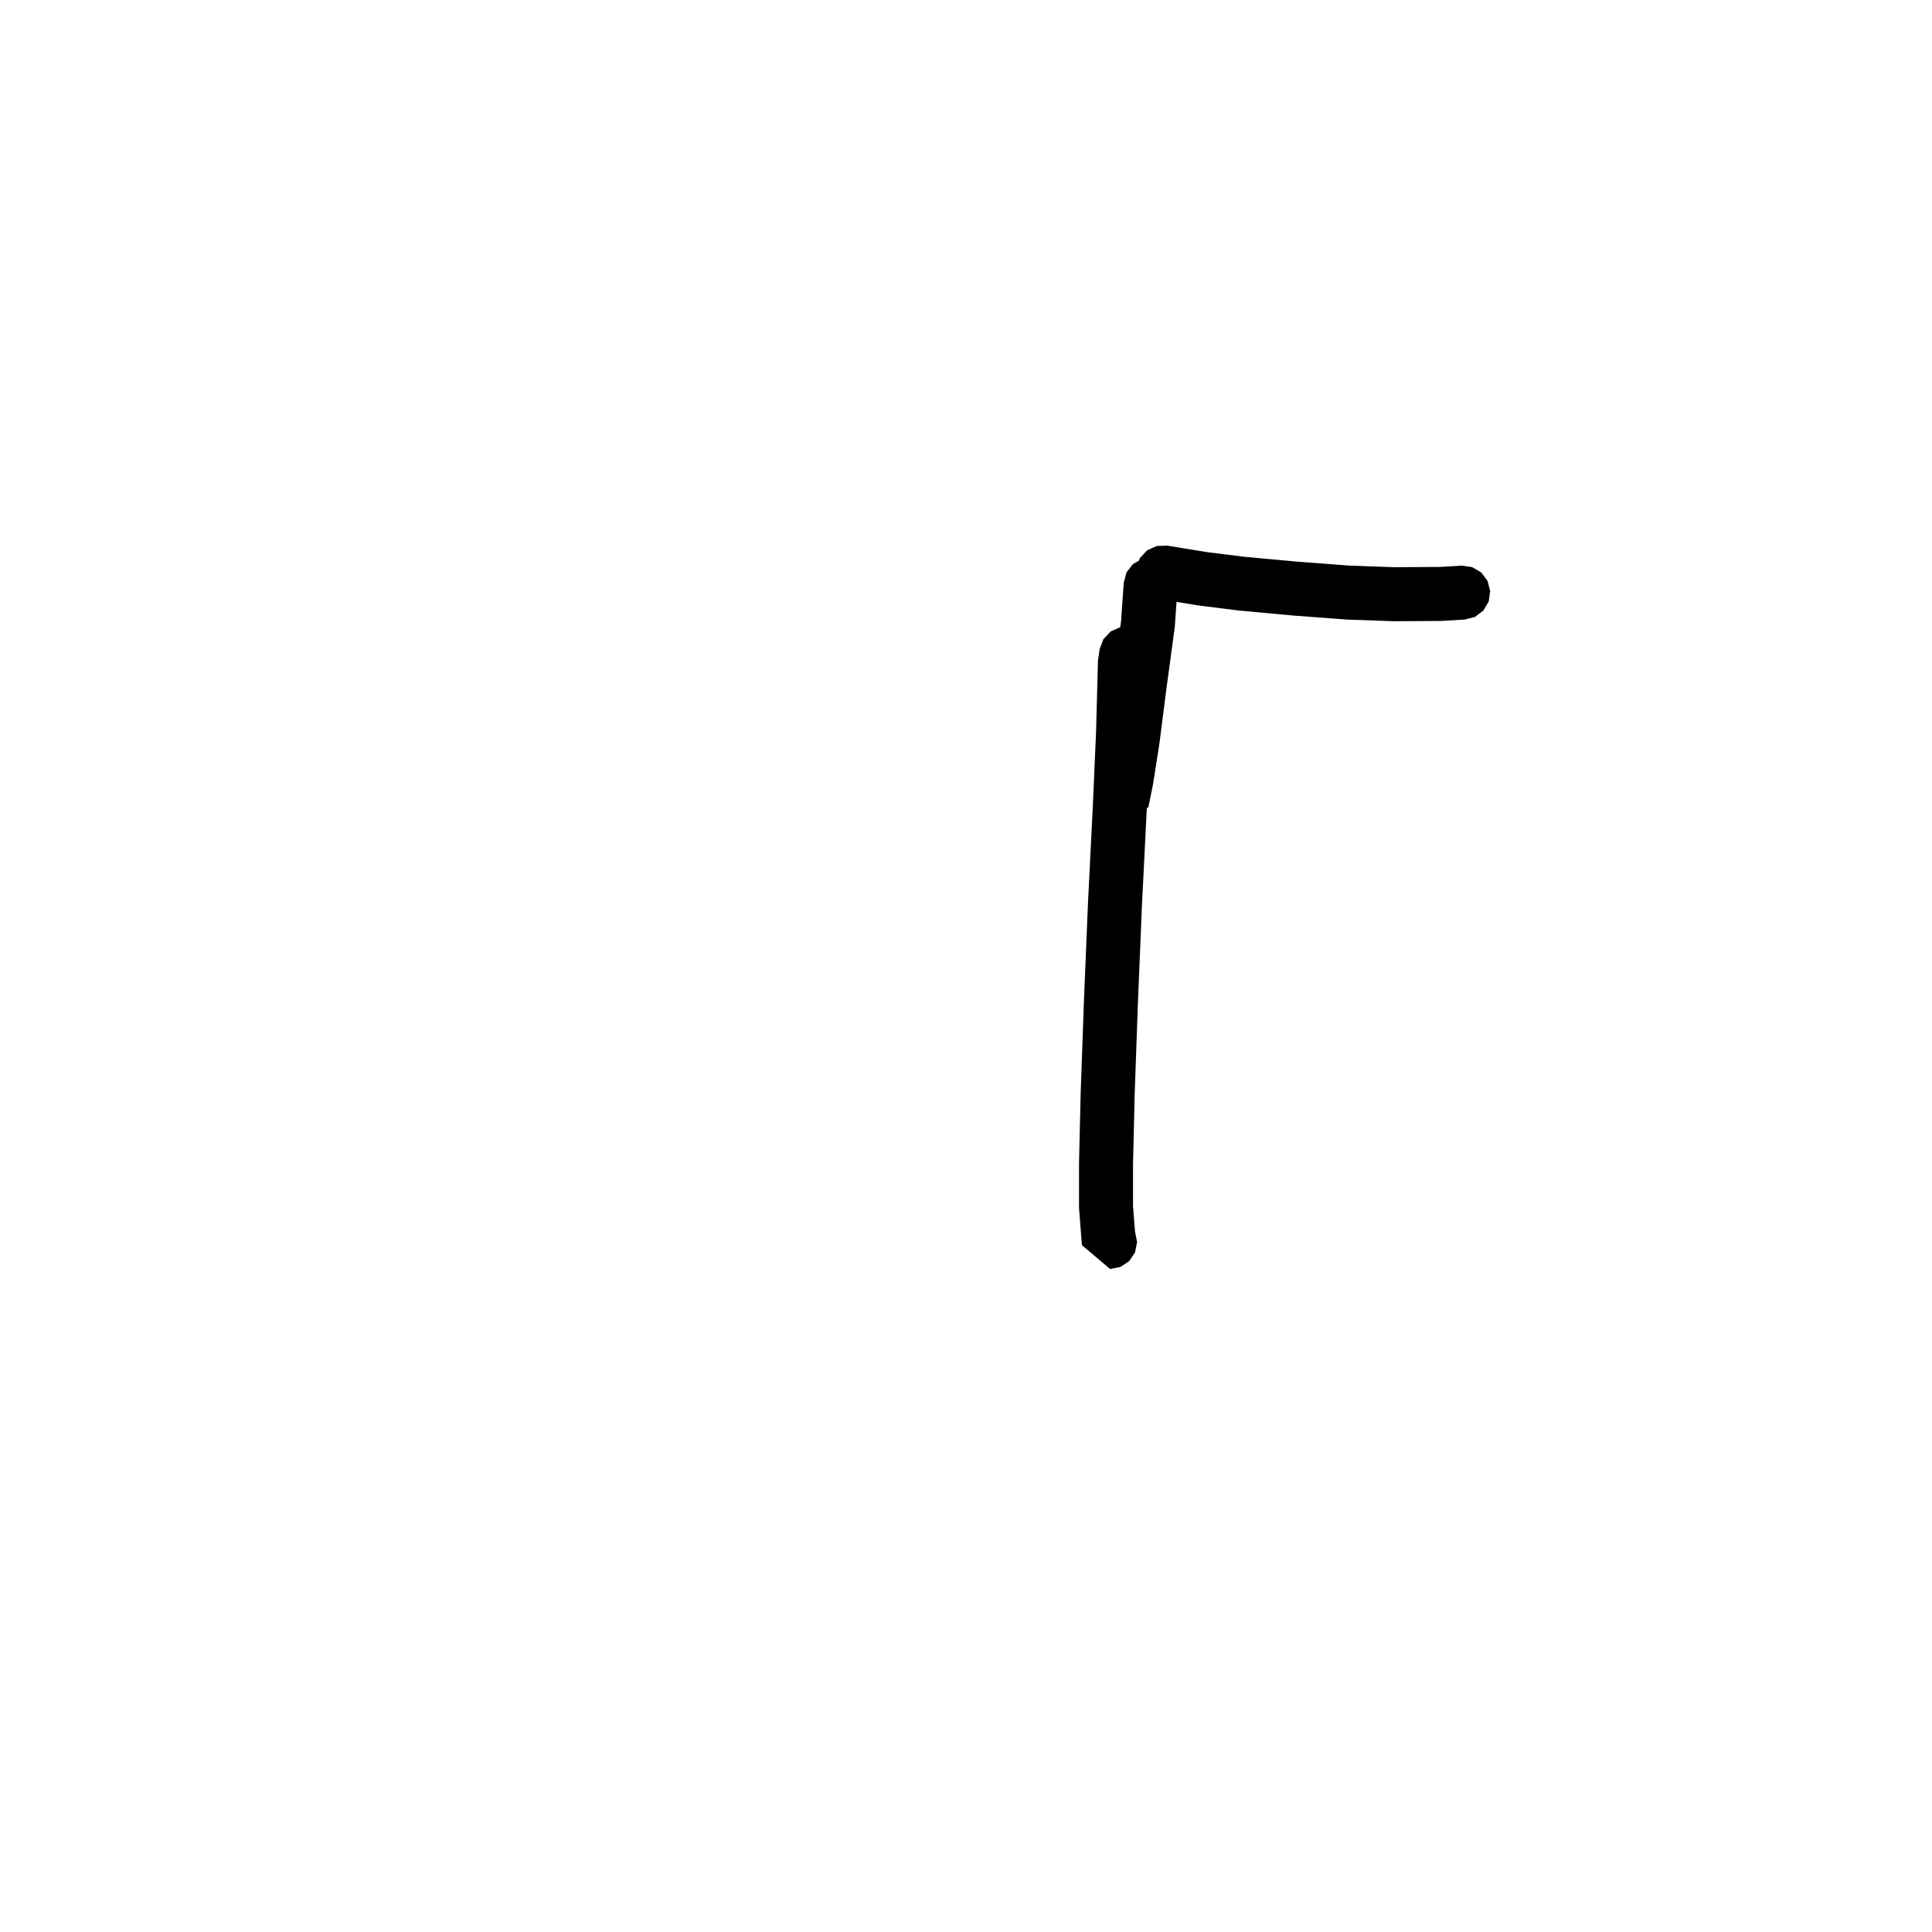
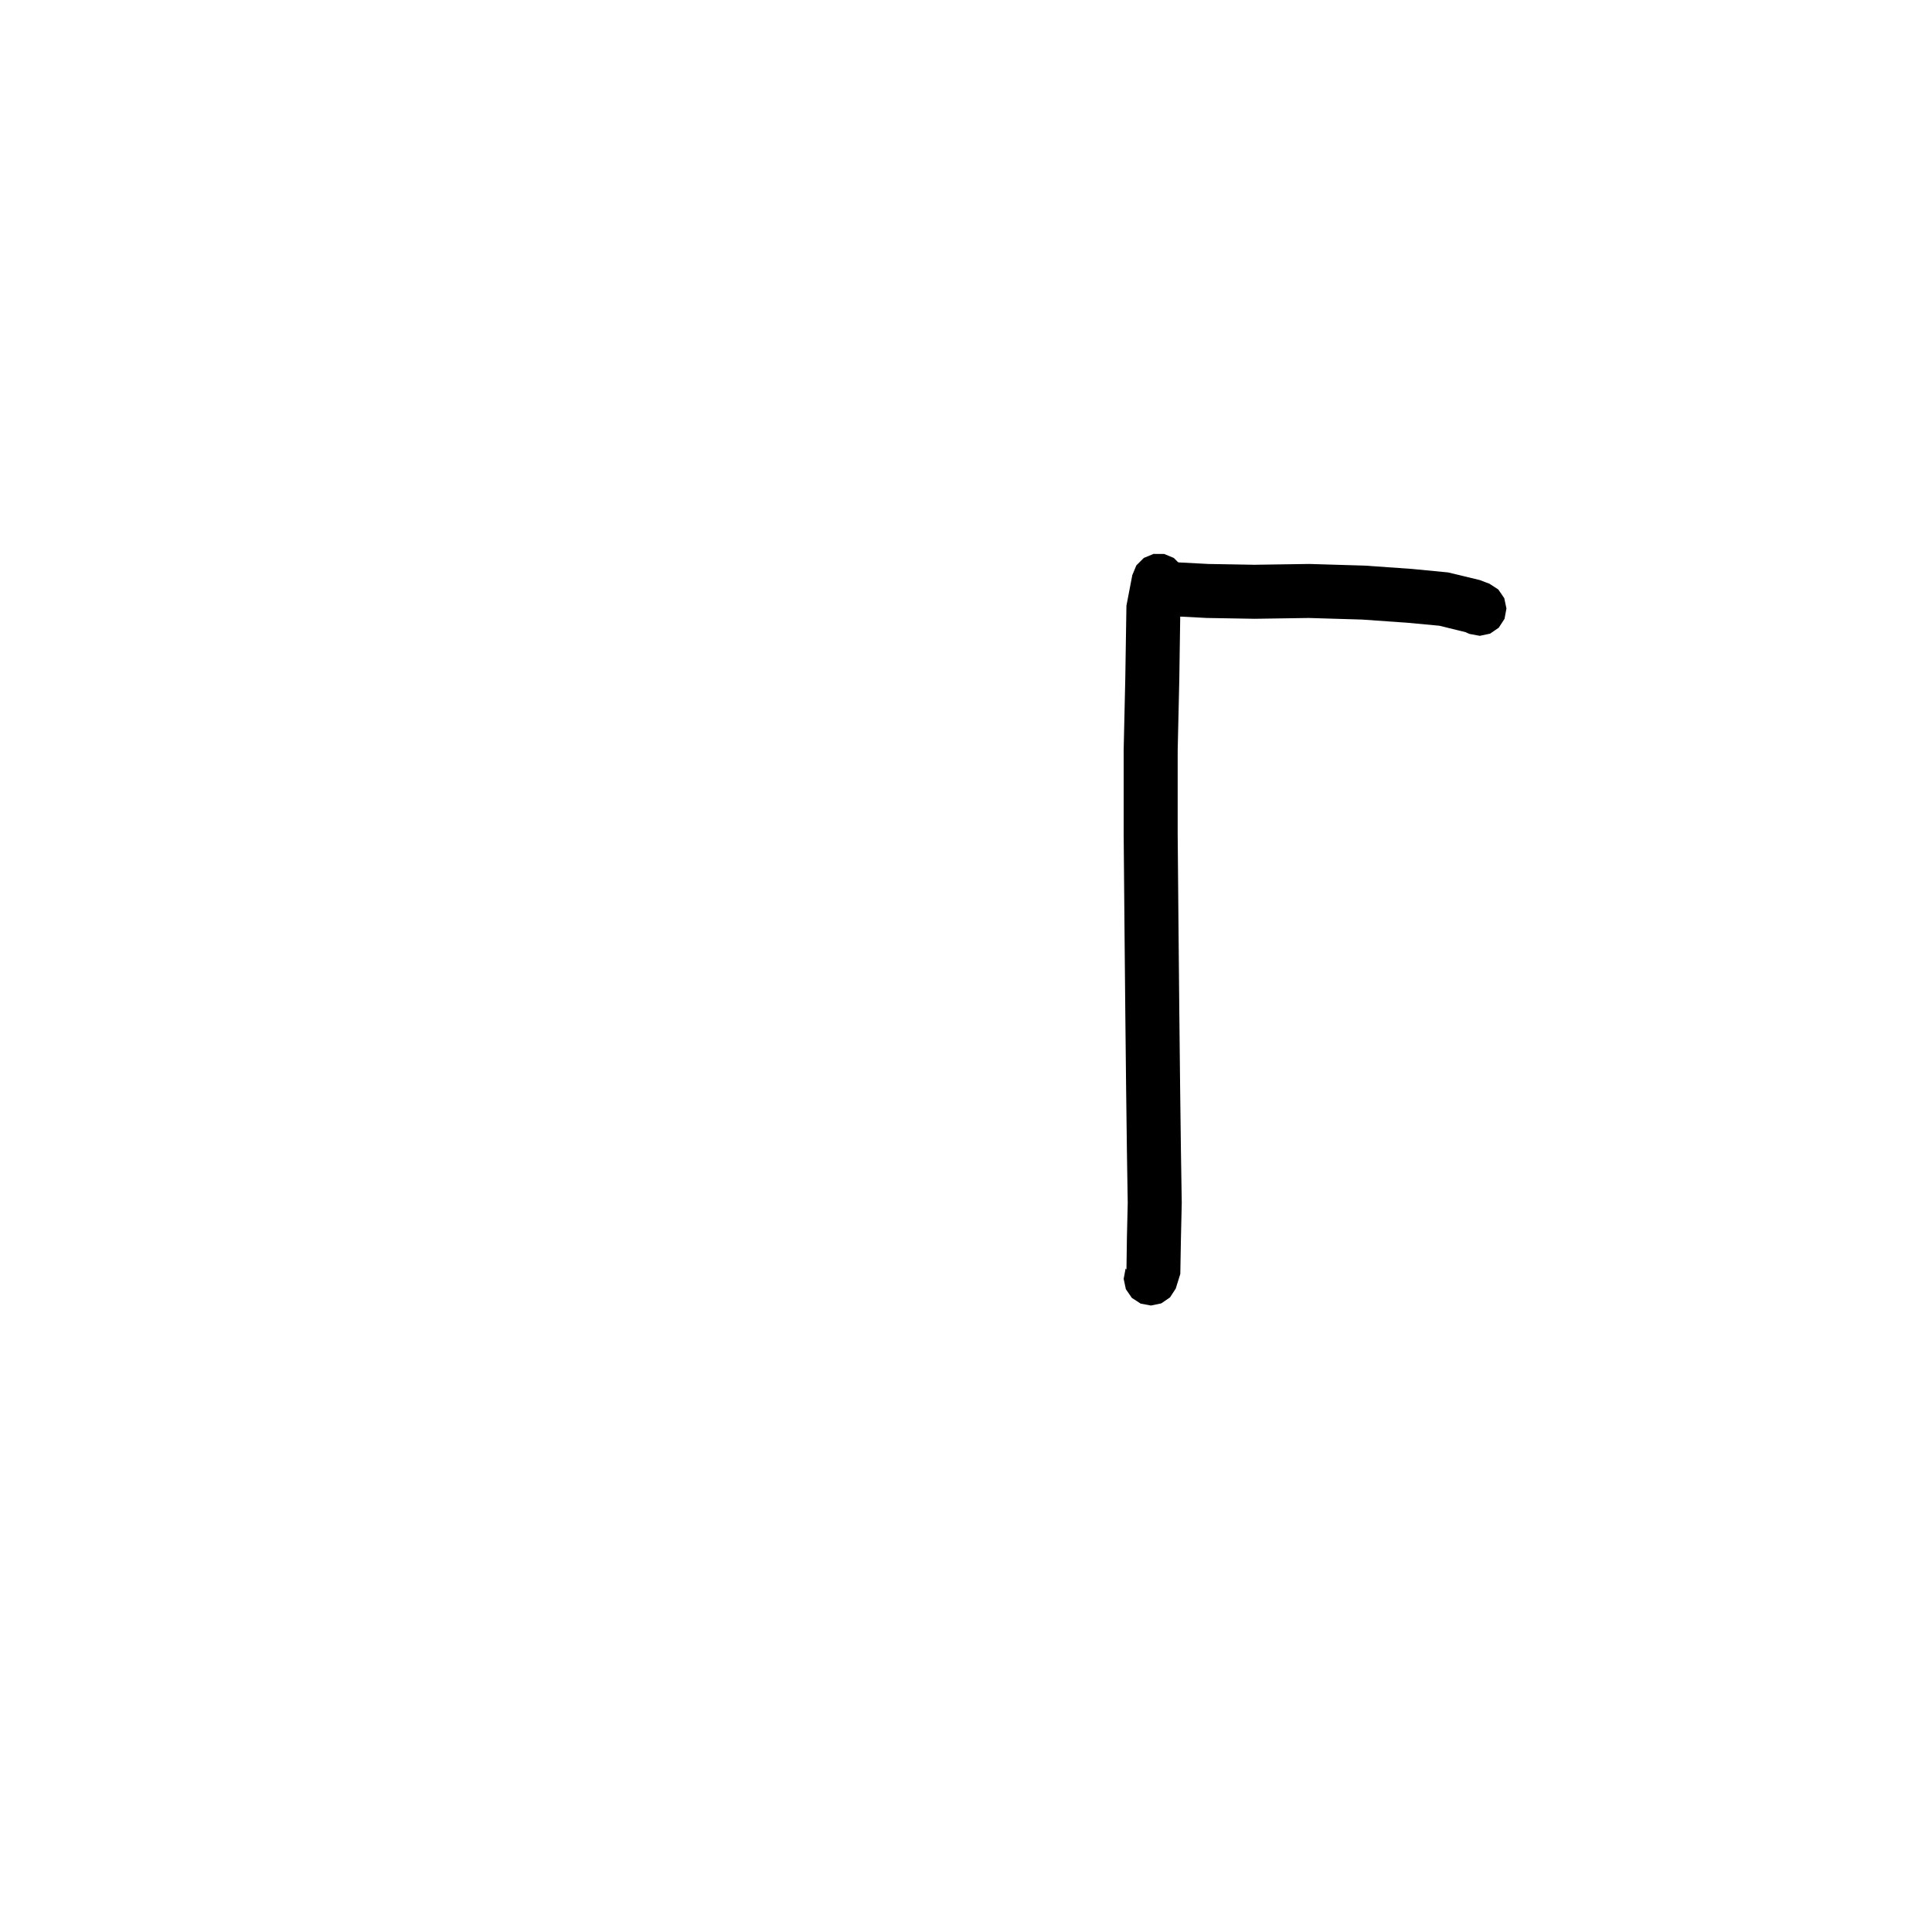
<svg xmlns="http://www.w3.org/2000/svg" viewBox="0 0 300 300" width="300" height="300">
-   <path d="M 179.891 93.005 L 186.145 94.025 L 192.351 94.801 L 200.636 95.566 L 209.068 96.204 L 216.43 96.462 L 223.733 96.42 L 227.452 96.204 L 229.036 95.791 L 230.341 94.803 L 231.168 93.391 L 231.393 91.771 L 230.98 90.187 L 229.992 88.882 L 228.581 88.055 L 226.96 87.83 L 223.536 88.034 L 216.553 88.075 L 209.545 87.83 L 201.338 87.207 L 193.237 86.46 L 187.343 85.723 L 181.243 84.726 L 179.608 84.783 L 178.118 85.461 L 177.002 86.657 L 176.428 88.19 L 176.484 89.825 L 177.163 91.315 L 178.359 92.431 Z" fill="black" fill-rule="nonzero" />
-   <path d="M 170.758 100.781 L 170.494 102.558 L 170.199 113.549 L 169.697 125.097 L 168.941 140.229 L 168.309 155.511 L 167.804 169.79 L 167.55 180.696 L 167.552 187.583 L 167.998 193.342 L 172.374 197.051 L 173.979 196.732 L 175.34 195.823 L 176.249 194.462 L 176.568 192.857 L 176.249 191.252 L 175.34 189.892 L 173.979 188.982 L 172.374 188.663 L 176.33 192.373 L 175.935 187.291 L 175.937 180.817 L 176.188 170.042 L 176.691 155.833 L 177.32 140.611 L 178.076 125.492 L 178.582 113.846 L 178.875 102.904 L 179.032 102.16 L 178.981 100.524 L 178.308 99.033 L 177.115 97.912 L 175.584 97.334 L 173.949 97.385 L 172.457 98.058 L 171.337 99.25 Z" fill="black" fill-rule="nonzero" />
-   <path d="M 174.492 90.468 L 174.088 96.389 L 172.754 106.217 L 171.75 114.123 L 170.761 120.427 L 170.232 123.134 L 178.331 123.909 L 178.576 120.398 L 178.952 114.374 L 179.455 108.095 L 179.711 104.514 L 179.719 103.866 L 179.4 102.261 L 178.491 100.9 L 177.13 99.991 L 175.525 99.672 L 173.92 99.991 L 172.56 100.9 L 171.65 102.261 L 171.331 103.866 L 171.34 103.974 L 171.091 107.451 L 170.586 113.777 L 170.206 119.854 L 169.947 123.654 L 178.297 125.438 L 179.029 121.842 L 180.057 115.289 L 181.07 107.313 L 182.425 97.308 L 182.861 91.045 L 182.652 89.422 L 181.839 88.002 L 180.544 87.001 L 178.965 86.572 L 177.342 86.78 L 175.922 87.594 L 174.921 88.889 Z M 171.354 103.427 L 171.091 105.951 L 170.836 110.394 L 170.29 118.004 L 170.077 122.048 L 170.311 123.668 L 171.147 125.075 L 172.458 126.054 L 174.044 126.457 L 175.664 126.223 L 177.07 125.386 L 178.05 124.075 L 178.453 122.489 L 178.66 118.55 L 179.206 110.95 L 179.456 106.57 L 179.696 104.305 L 179.547 102.675 L 178.785 101.227 L 177.527 100.18 L 175.964 99.695 L 174.335 99.844 L 172.886 100.606 L 171.84 101.864 Z" fill="black" fill-rule="nonzero" />
+   <path d="M 177.431 87.005 L 177.557 95.271 L 182.438 95.698 L 187.369 95.957 L 194.811 96.085 L 203.225 95.959 L 211.499 96.206 L 218.549 96.701 L 223.506 97.165 L 227.573 98.164 L 228.169 98.432 L 229.778 98.731 L 231.379 98.393 L 232.728 97.467 L 233.621 96.095 L 233.921 94.487 L 233.582 92.886 L 232.656 91.536 L 231.285 90.644 L 229.78 90.071 L 224.856 88.886 L 219.224 88.341 L 211.904 87.828 L 203.288 87.571 L 194.811 87.697 L 187.631 87.573 L 182.983 87.327 L 179.376 87.082 L 181.182 94.508 L 182.475 93.504 L 183.286 92.083 L 183.49 90.459 L 183.058 88.881 L 182.055 87.588 L 180.633 86.778 L 179.009 86.573 Z" fill="black" fill-rule="nonzero" />
+   <path d="M 175.824 89.304 L 174.912 94.051 L 174.735 105.299 L 174.483 116.427 L 174.483 129.599 L 174.609 143.862 L 174.735 157.101 L 174.861 168.83 L 174.987 178.798 L 175.113 186.807 L 174.987 192.144 L 174.916 197.145 L 174.782 196.972 L 174.483 198.581 L 174.822 200.182 L 175.747 201.531 L 177.119 202.423 L 178.728 202.723 L 180.329 202.384 L 181.678 201.459 L 182.571 200.087 L 183.277 197.813 L 183.374 192.309 L 183.501 186.807 L 183.374 178.681 L 183.248 168.733 L 183.122 157.016 L 182.996 143.785 L 182.87 129.56 L 182.87 116.514 L 183.122 105.458 L 183.281 94.604 L 184.05 90.949 L 184.051 89.312 L 183.427 87.8 L 182.271 86.641 L 180.759 86.013 L 179.123 86.012 L 177.611 86.636 L 176.452 87.792 Z" fill="black" fill-rule="nonzero" />
</svg>
